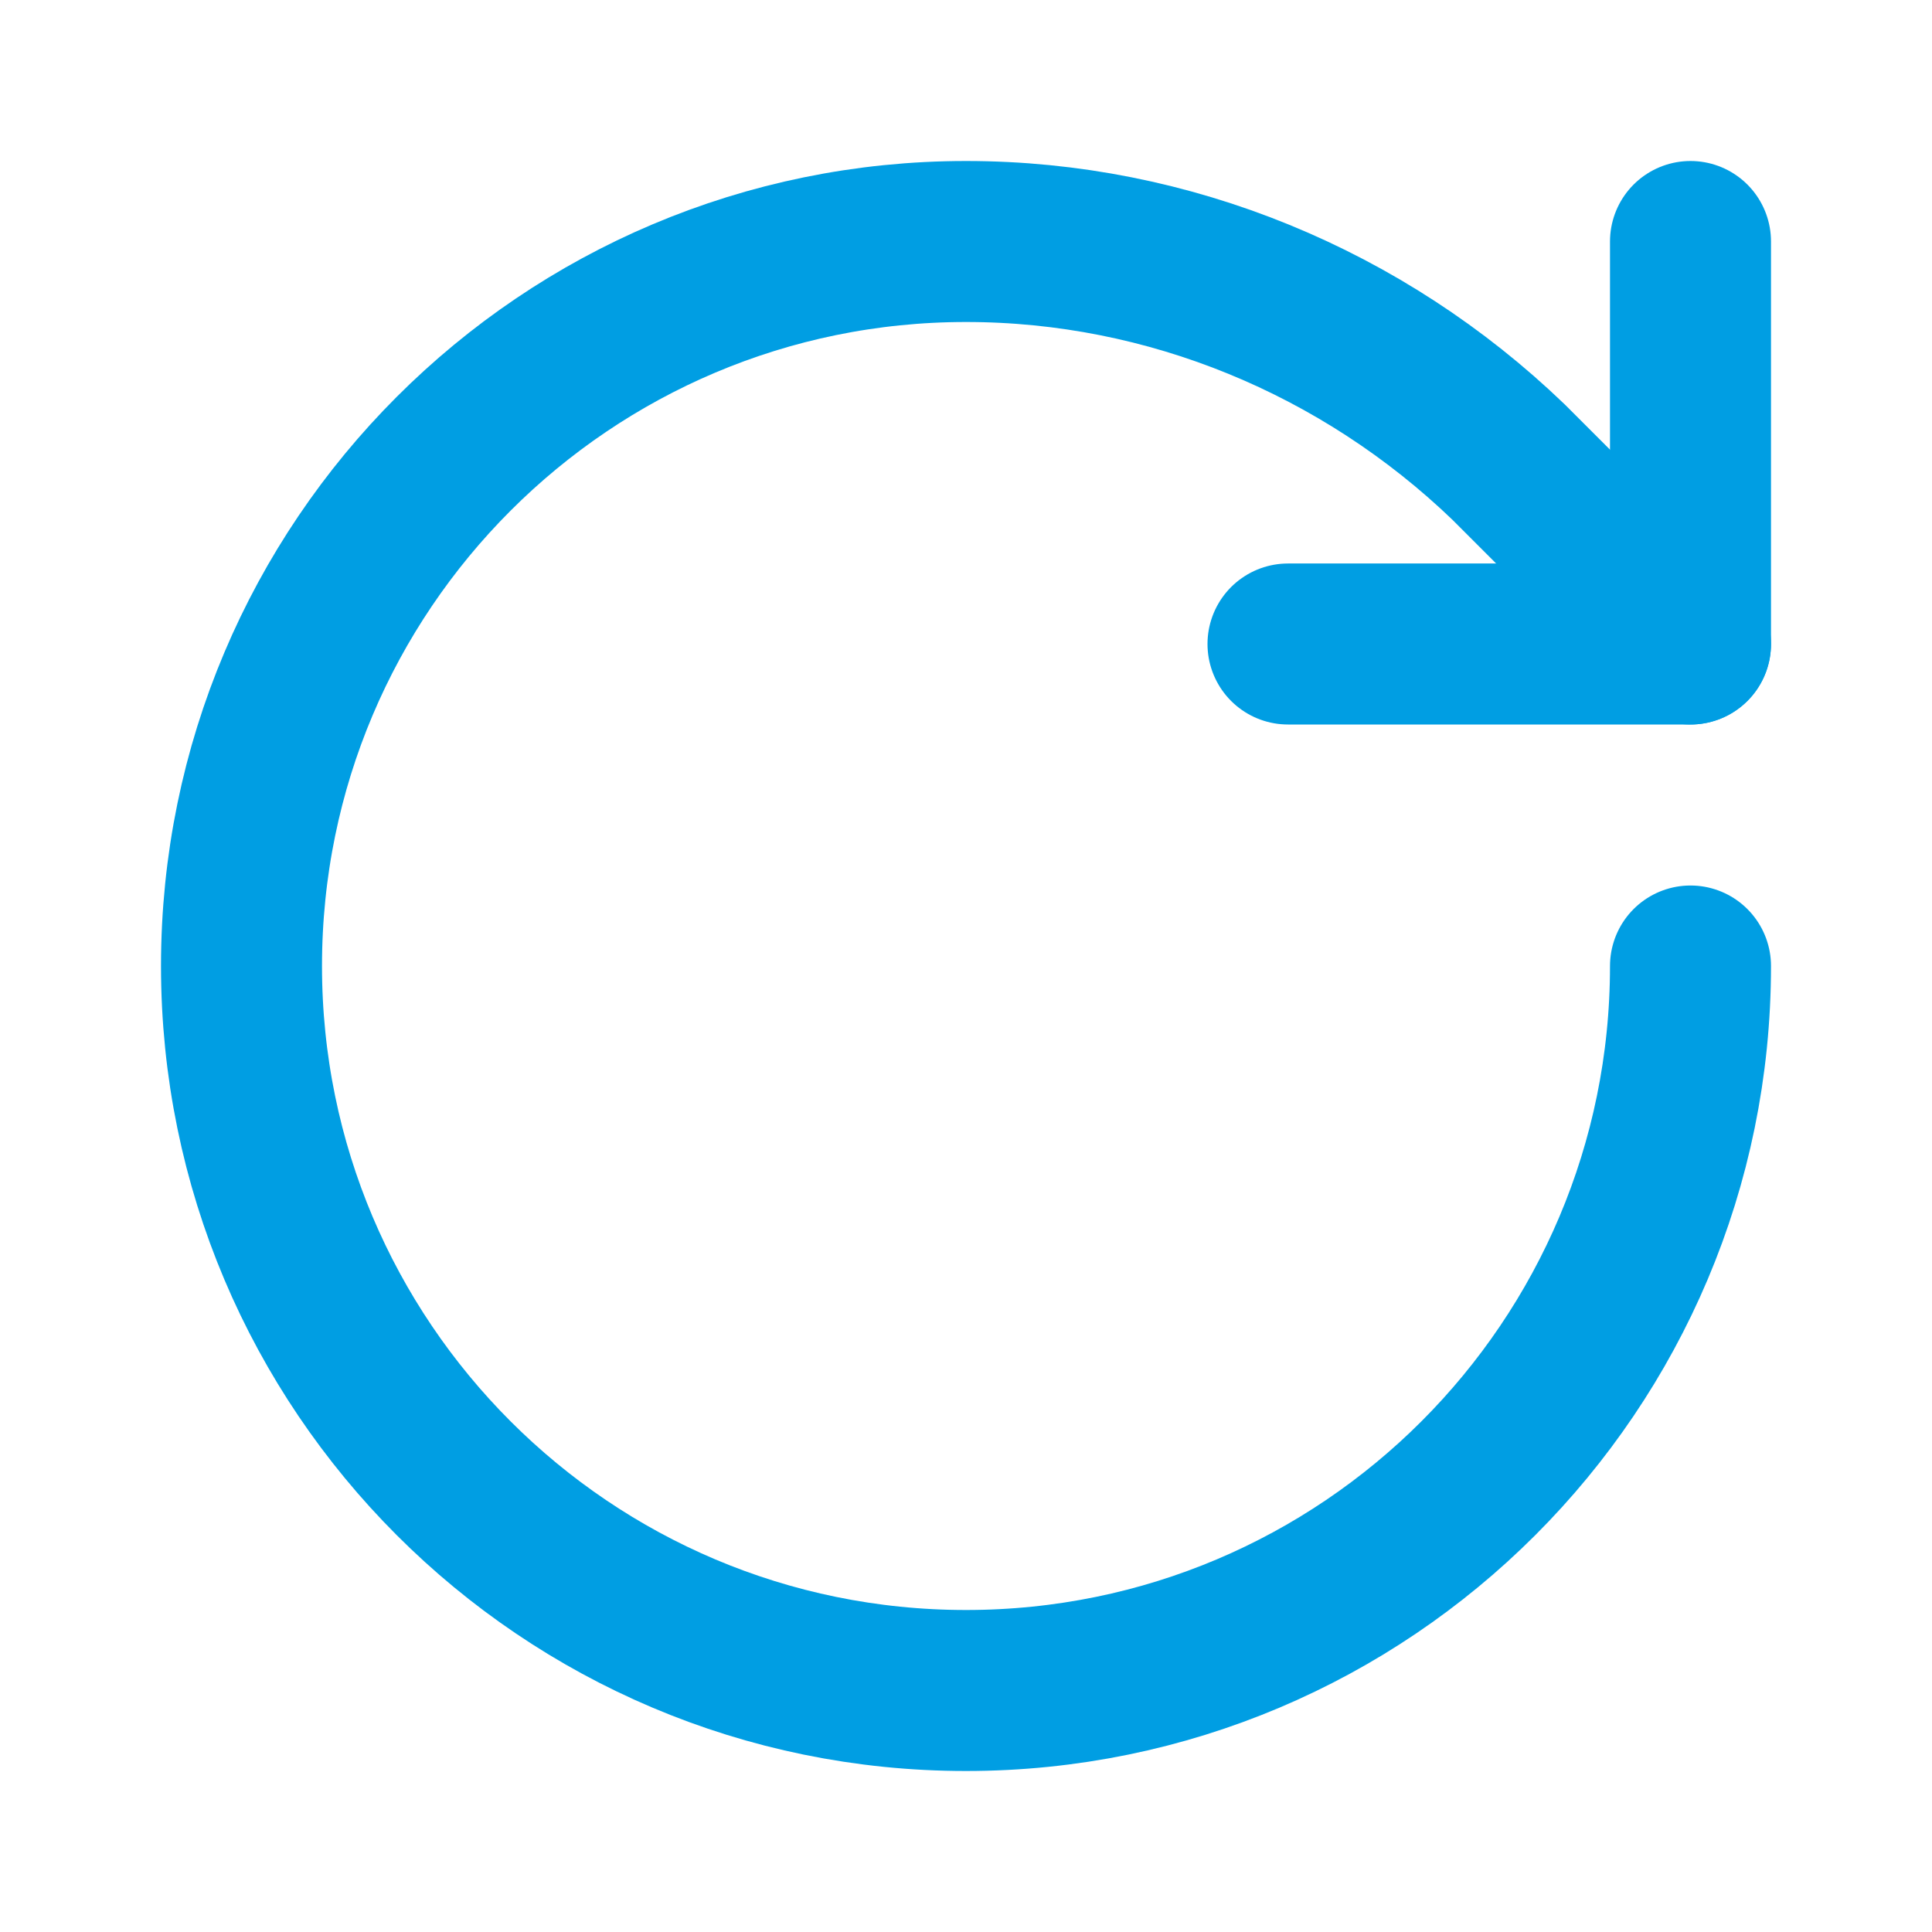
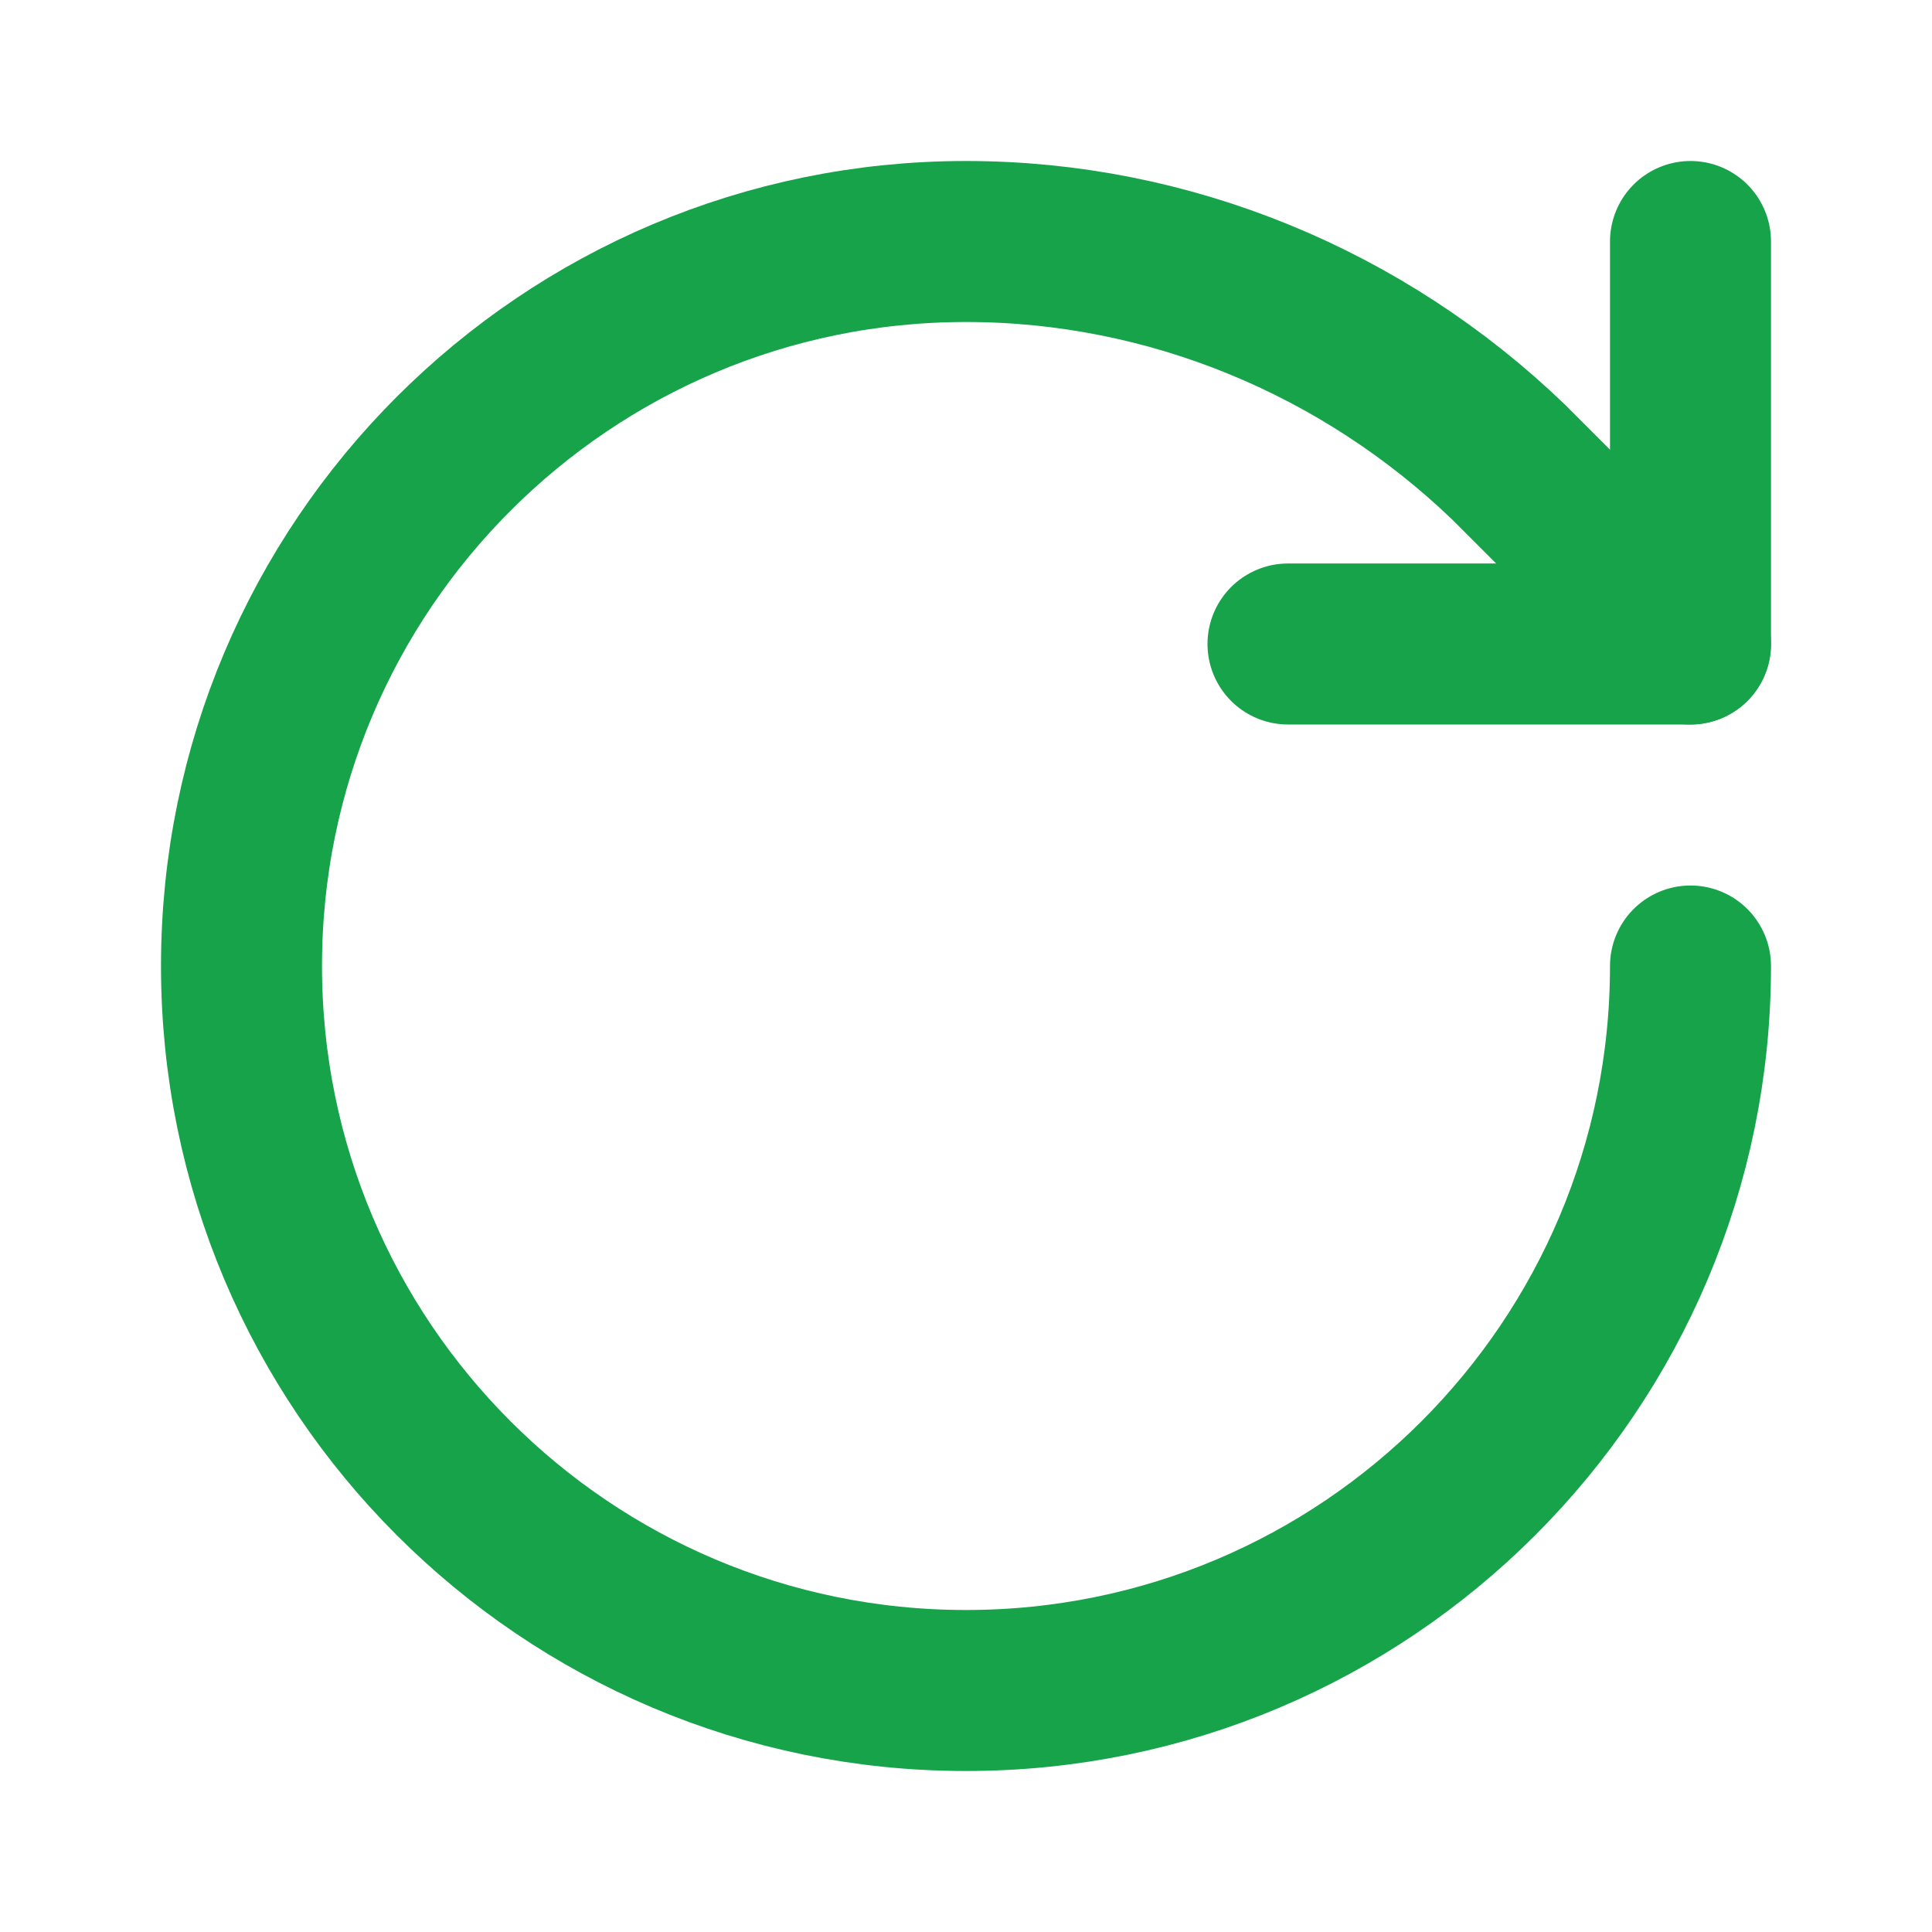
- <svg xmlns="http://www.w3.org/2000/svg" width="32" height="32" viewBox="0 0 24 24" fill="none" stroke="#009EE3" stroke-width="2" stroke-linecap="round" stroke-linejoin="round">
+ <svg xmlns="http://www.w3.org/2000/svg" width="32" height="32" viewBox="0 0 24 24" fill="none" stroke="#16a34a" stroke-width="2" stroke-linecap="round" stroke-linejoin="round">
  <path d="M21 12a9 9 0 1 1-9-9c2.52 0 4.93 1 6.74 2.74L21 8" />
  <path d="M21 3v5h-5" />
</svg>
